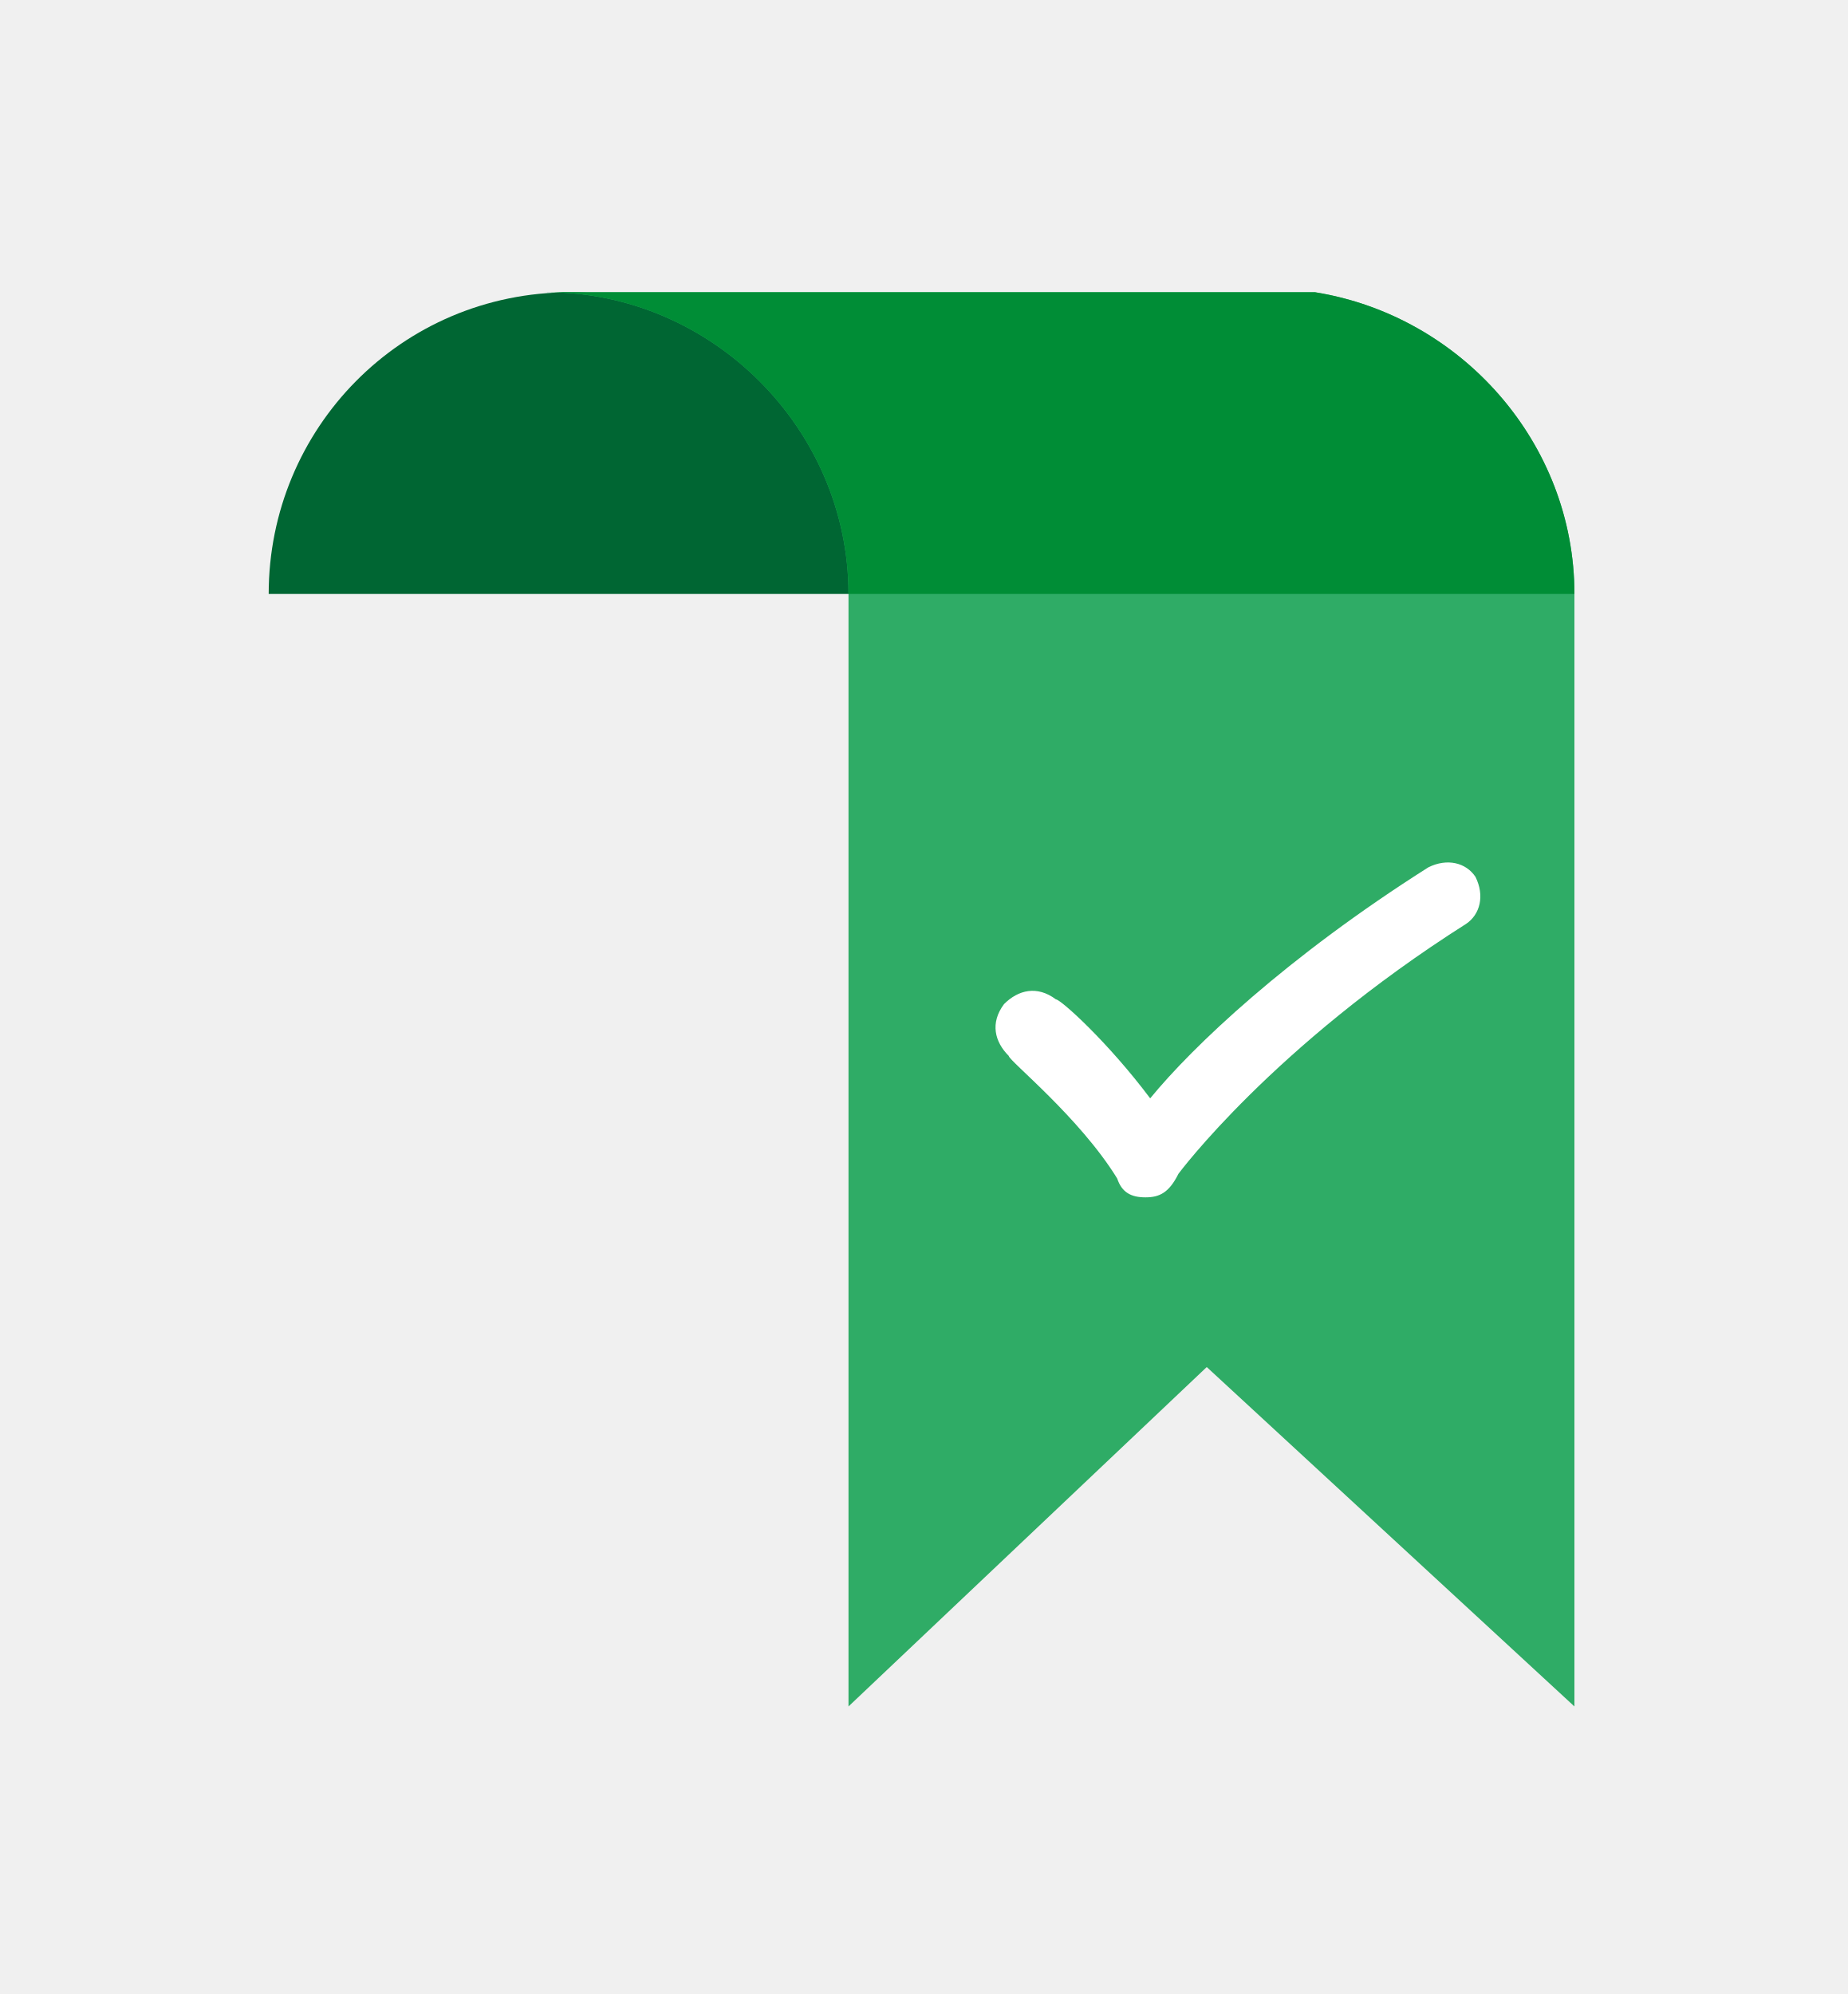
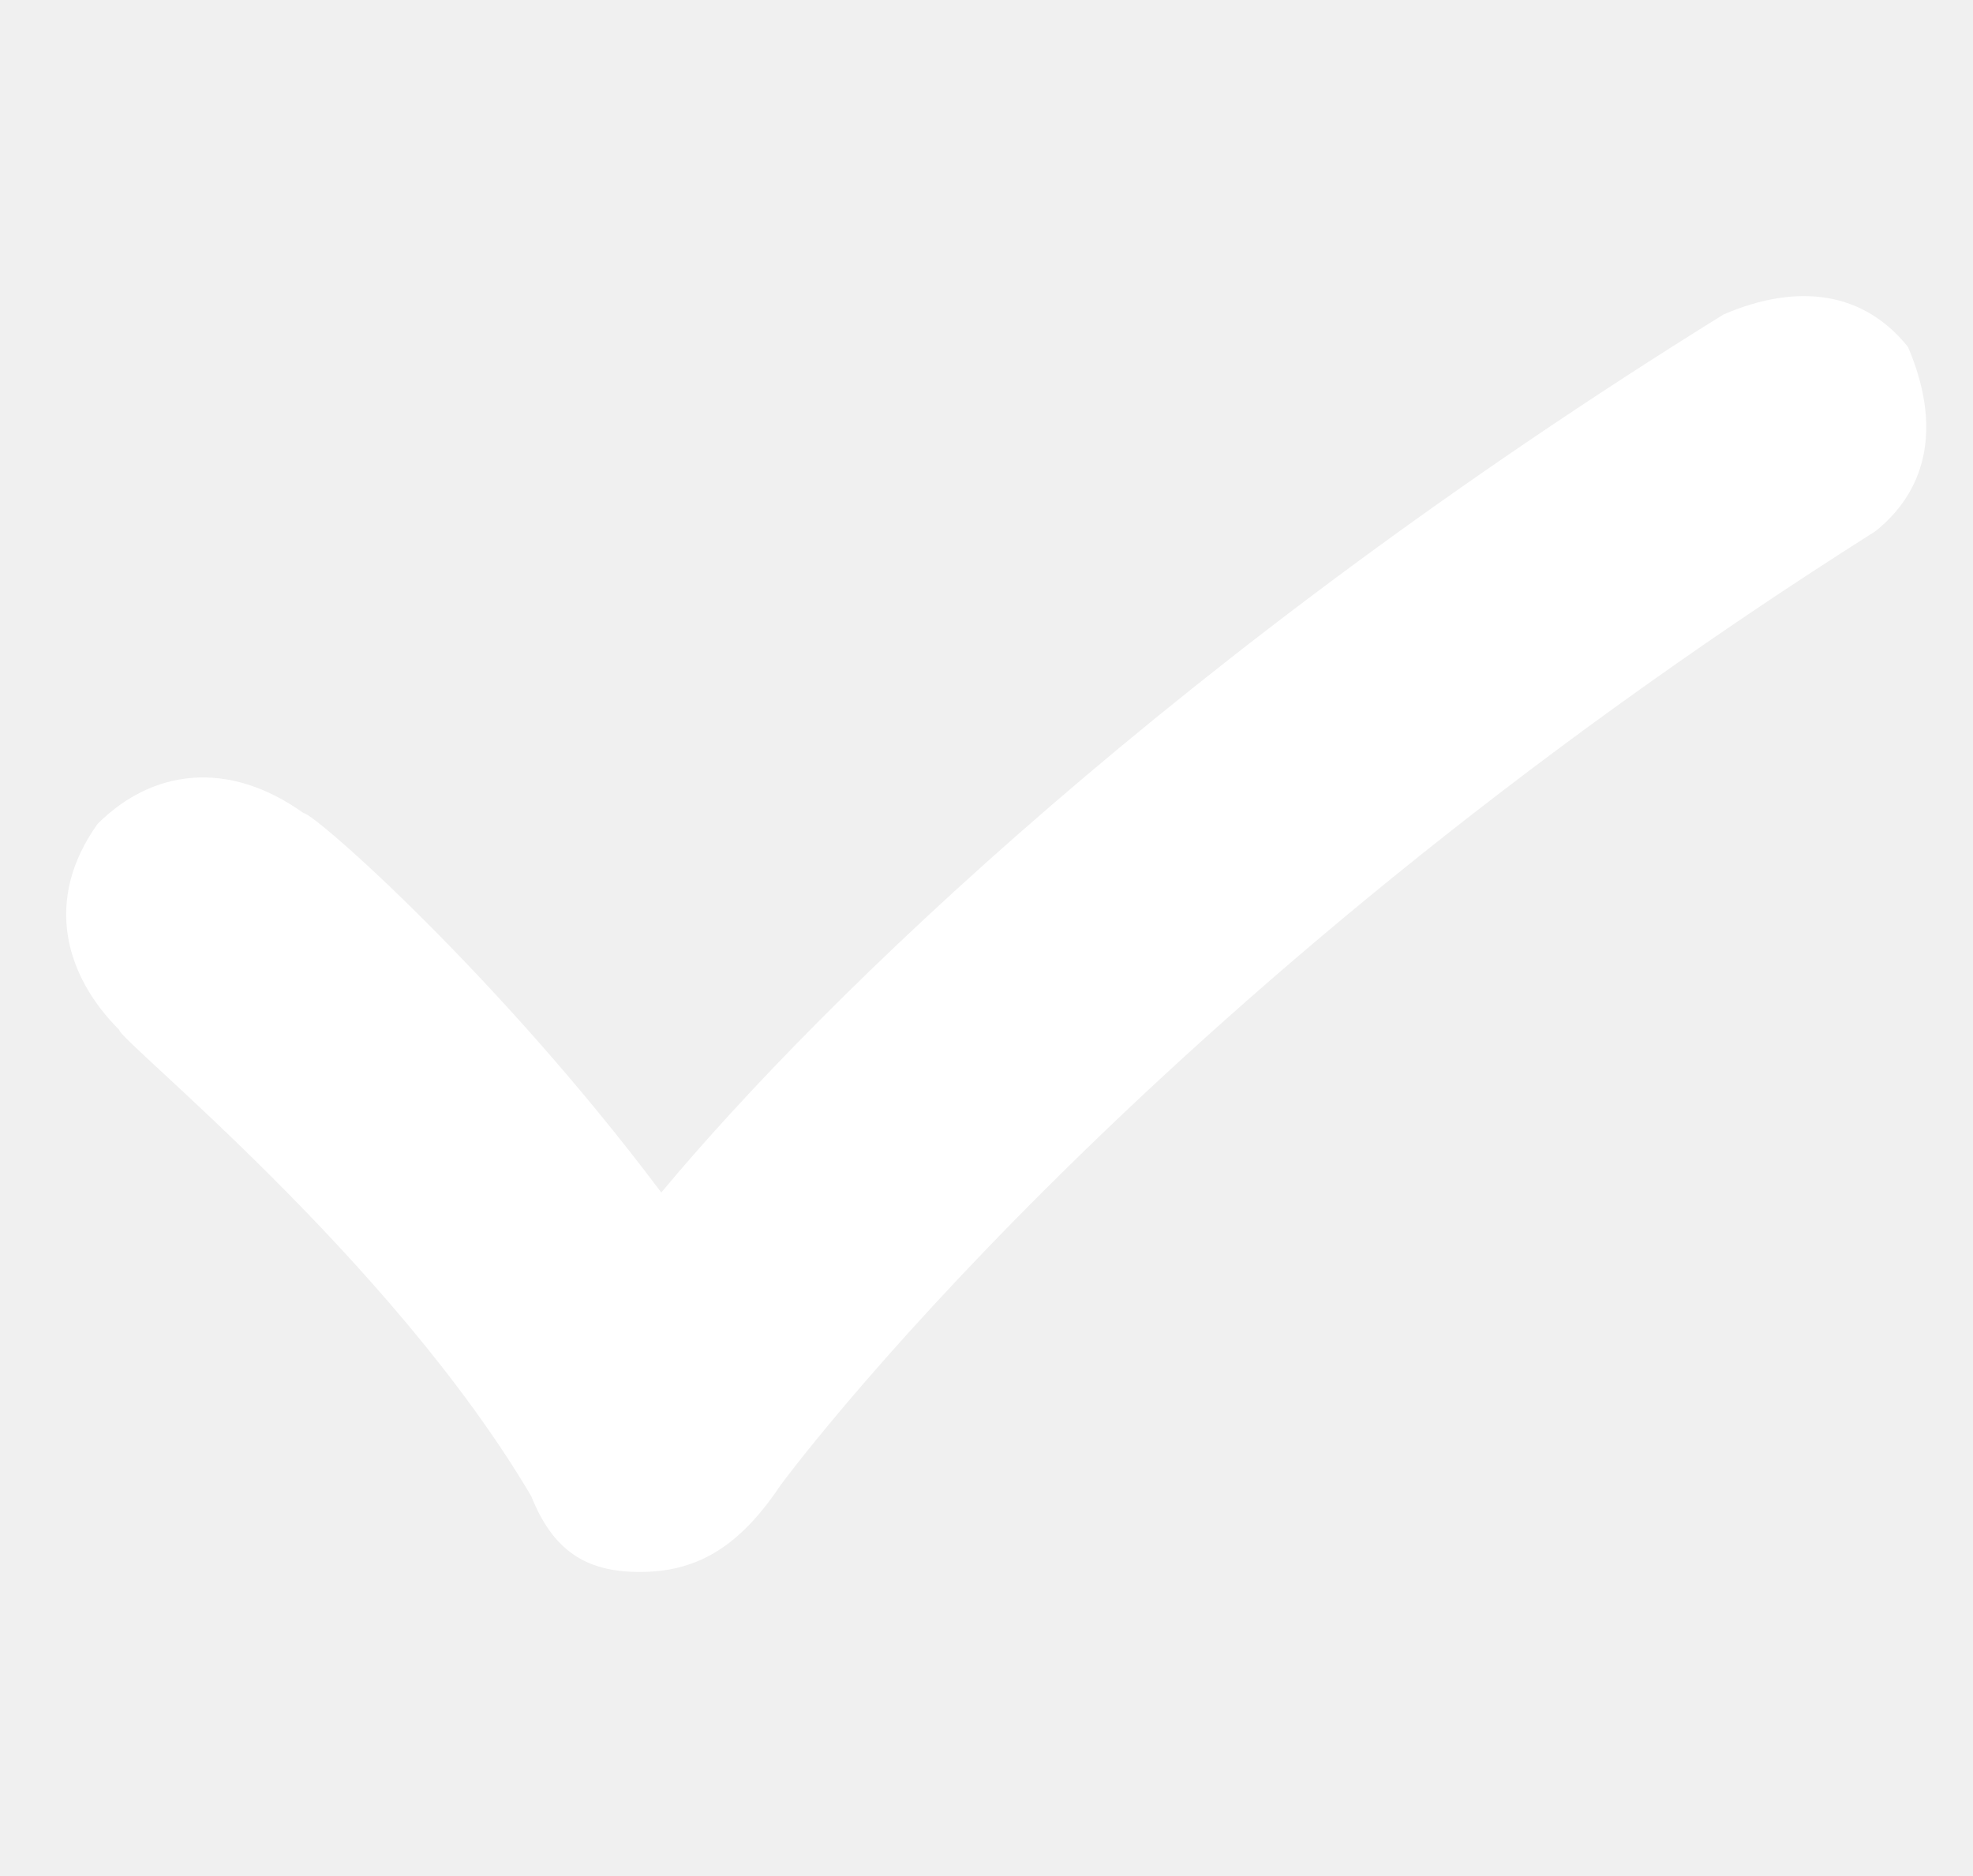
- <svg xmlns="http://www.w3.org/2000/svg" version="1.1" id="Calque_1" x="0px" y="0px" viewBox="0 0 39.2 42.3" style="enable-background:new 0 0 39.2 42.3;" xml:space="preserve">
+ <svg xmlns="http://www.w3.org/2000/svg" version="1.1" id="Calque_1" x="0px" y="0px" viewBox="0 0 18.2 17.3" style="enable-background:new 0 0 18.2 17.3;" xml:space="preserve">
  <style type="text/css">
- 	.st0{fill:#006633;}
- 	.st1{fill:#2FAC66;}
- 	.st2{fill:#008D36;}
- 	.st3{fill:#FFFFFF;}
+ 	.st0{fill:#FFFFFF;}
</style>
-   <path class="st0" d="M12.1,6.2c-3.6,0-6.4,2.9-6.4,6.4h12.9C18.6,9.1,15.7,6.2,12.1,6.2z" />
-   <path class="st1" d="M33.4,12.6c0-3.2-2.4-5.9-5.5-6.4v0H11.6c3.5,0,6.4,2.9,6.4,6.4v23.6l7.6-7.2l7.8,7.2V12.6L33.4,12.6L33.4,12.6  z" />
-   <path class="st2" d="M18,12.6h15.4c0-3.2-2.4-5.9-5.5-6.4v0H11.6C15.1,6.2,18,9.1,18,12.6L18,12.6z" />
  <g>
-     <path class="st3" d="M24.3,25.4C24.3,25.4,24.3,25.4,24.3,25.4c-0.3,0-0.5-0.1-0.6-0.4c-0.8-1.3-2.3-2.5-2.3-2.6   c-0.3-0.3-0.4-0.7-0.1-1.1c0.3-0.3,0.7-0.4,1.1-0.1c0.1,0,1.1,0.9,2,2.1c0.9-1.1,2.9-3,5.9-4.9c0.4-0.2,0.8-0.1,1,0.2   c0.2,0.4,0.1,0.8-0.2,1c-4.1,2.6-6.1,5.3-6.1,5.3C24.8,25.3,24.6,25.4,24.3,25.4z" />
+     <path class="st0" d="M5.9,14.5L5.9,14.5c-0.5,0-0.8-0.2-1-0.7c-1.3-2.2-3.8-4.2-3.8-4.3C0.6,9,0.4,8.3,0.9,7.6   C1.4,7.1,2.1,7,2.8,7.5C2.9,7.5,4.6,9,6.1,11c1.5-1.8,4.8-5,9.8-8.1c0.7-0.3,1.3-0.2,1.7,0.3c0.3,0.7,0.2,1.3-0.3,1.7   c-6.8,4.3-10.1,8.8-10.1,8.8C6.8,14.3,6.4,14.5,5.9,14.5z" />
  </g>
</svg>
